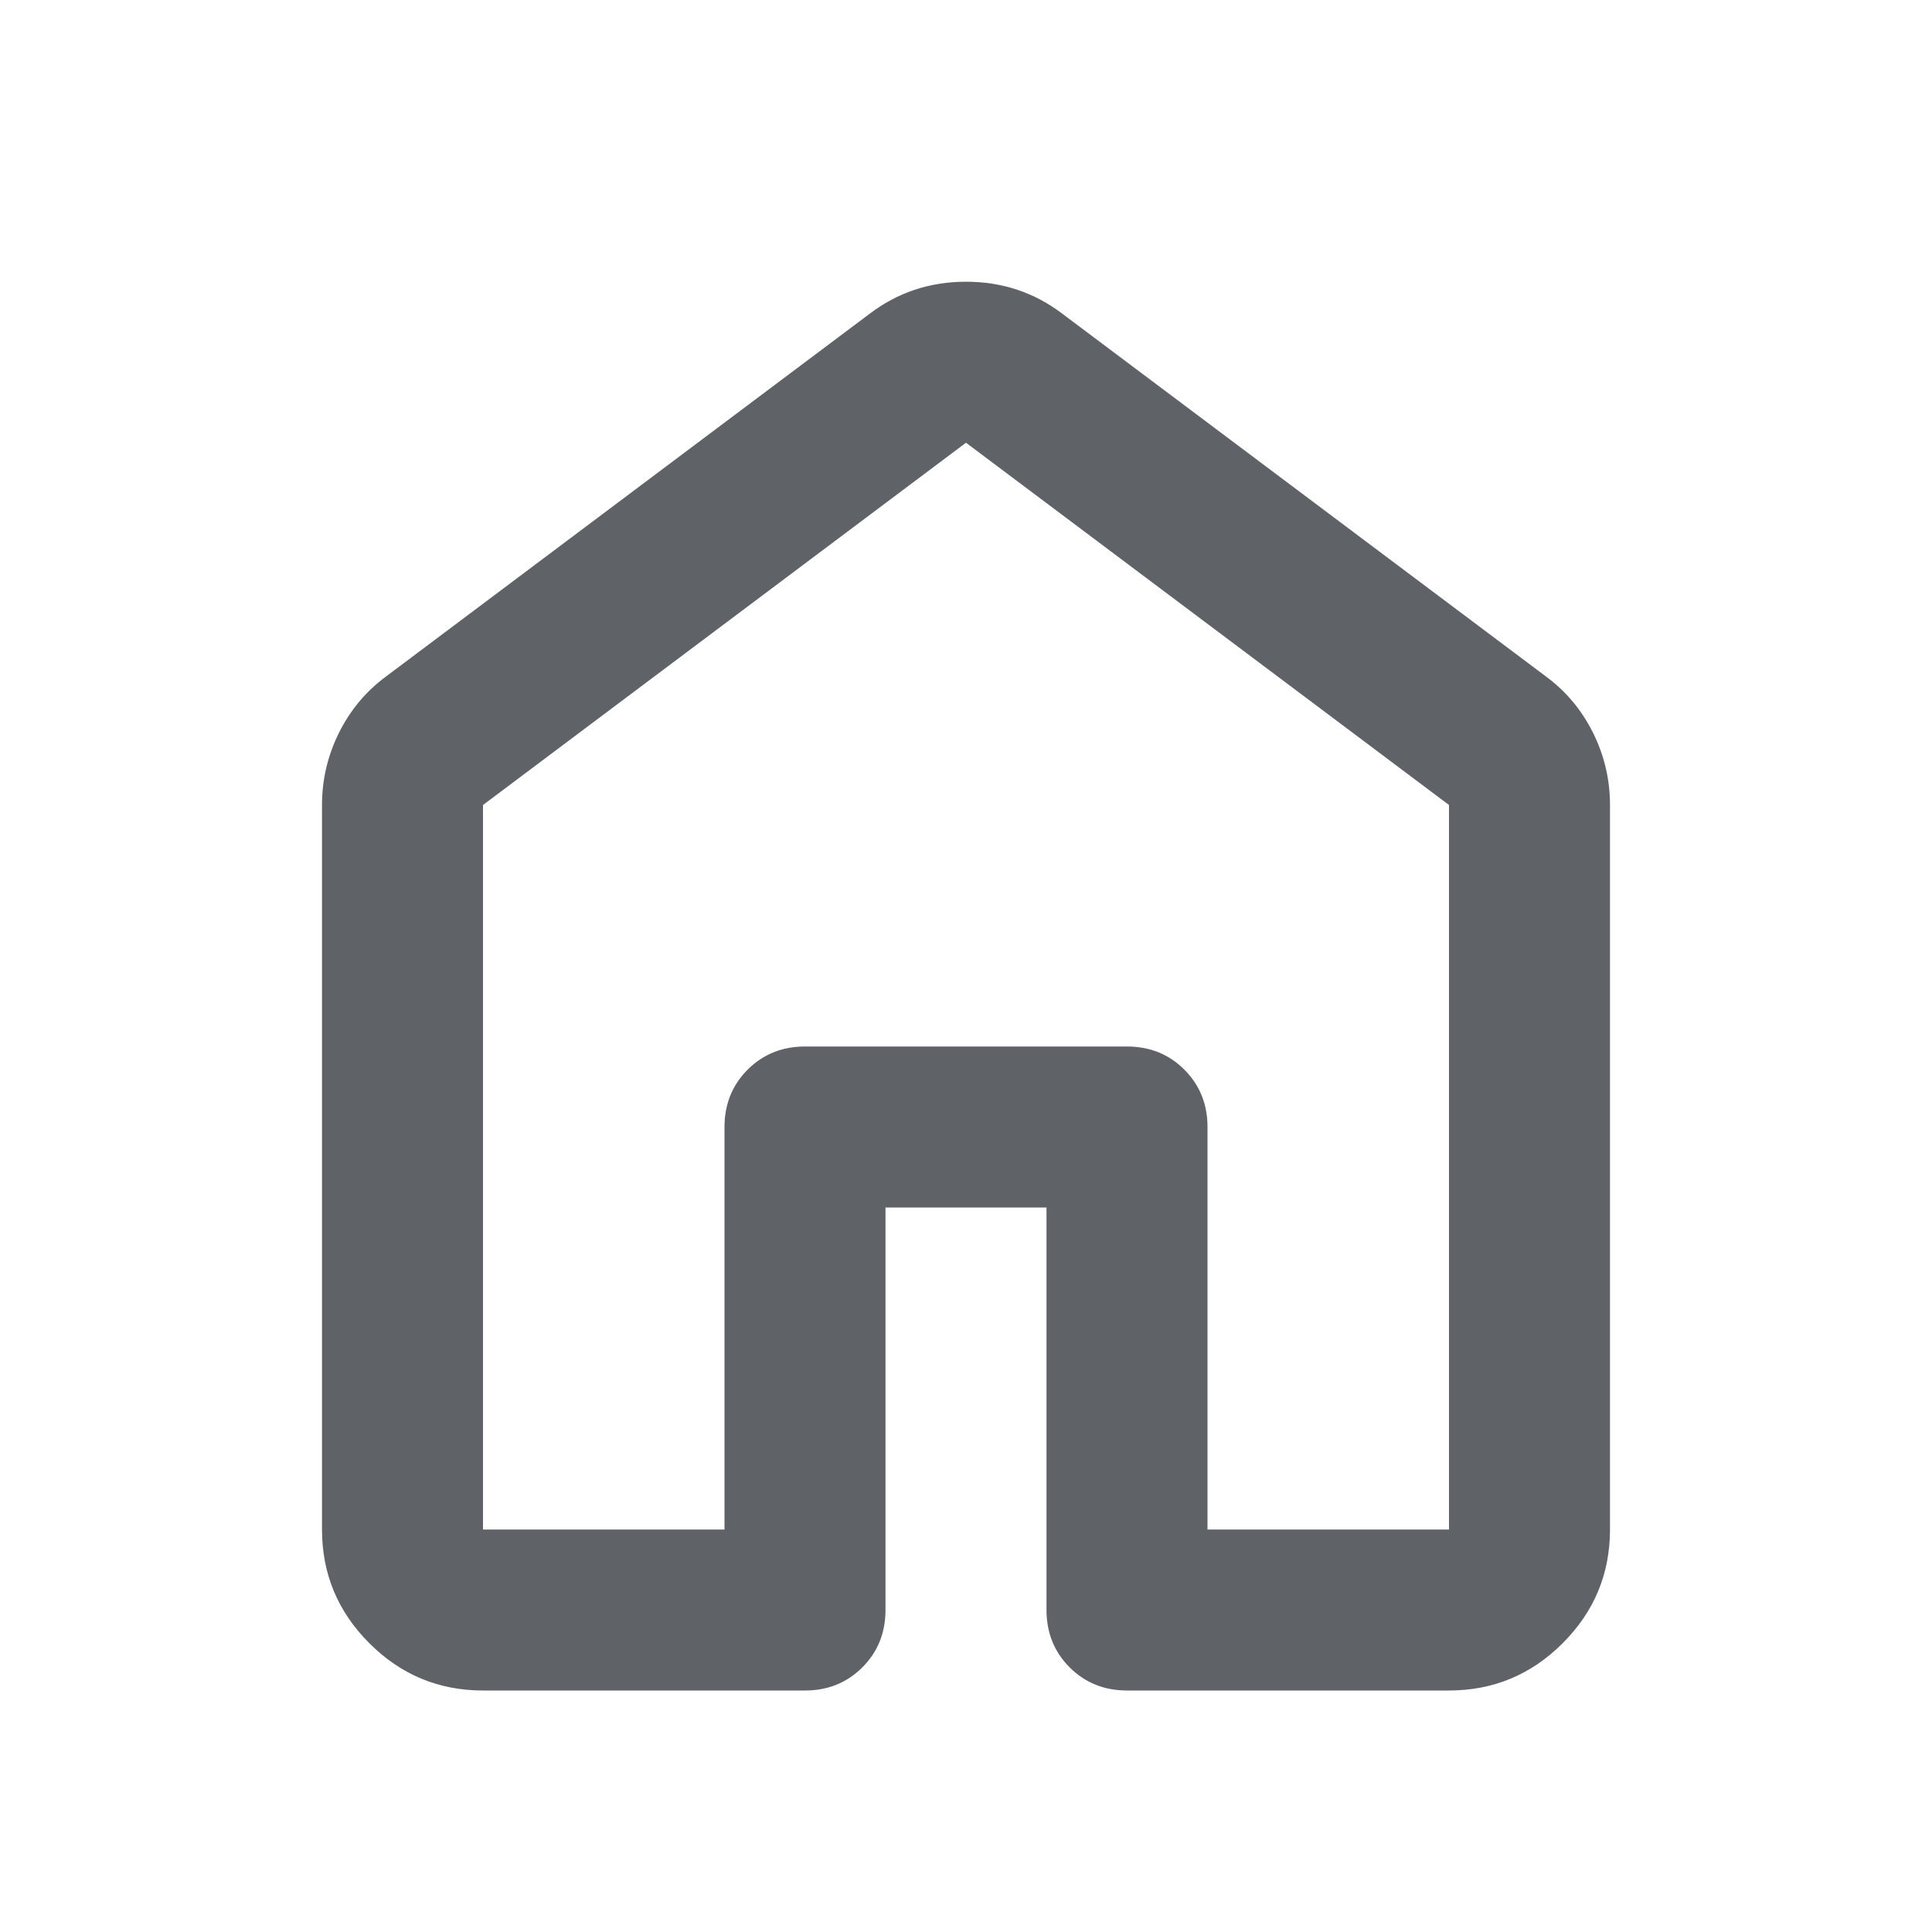
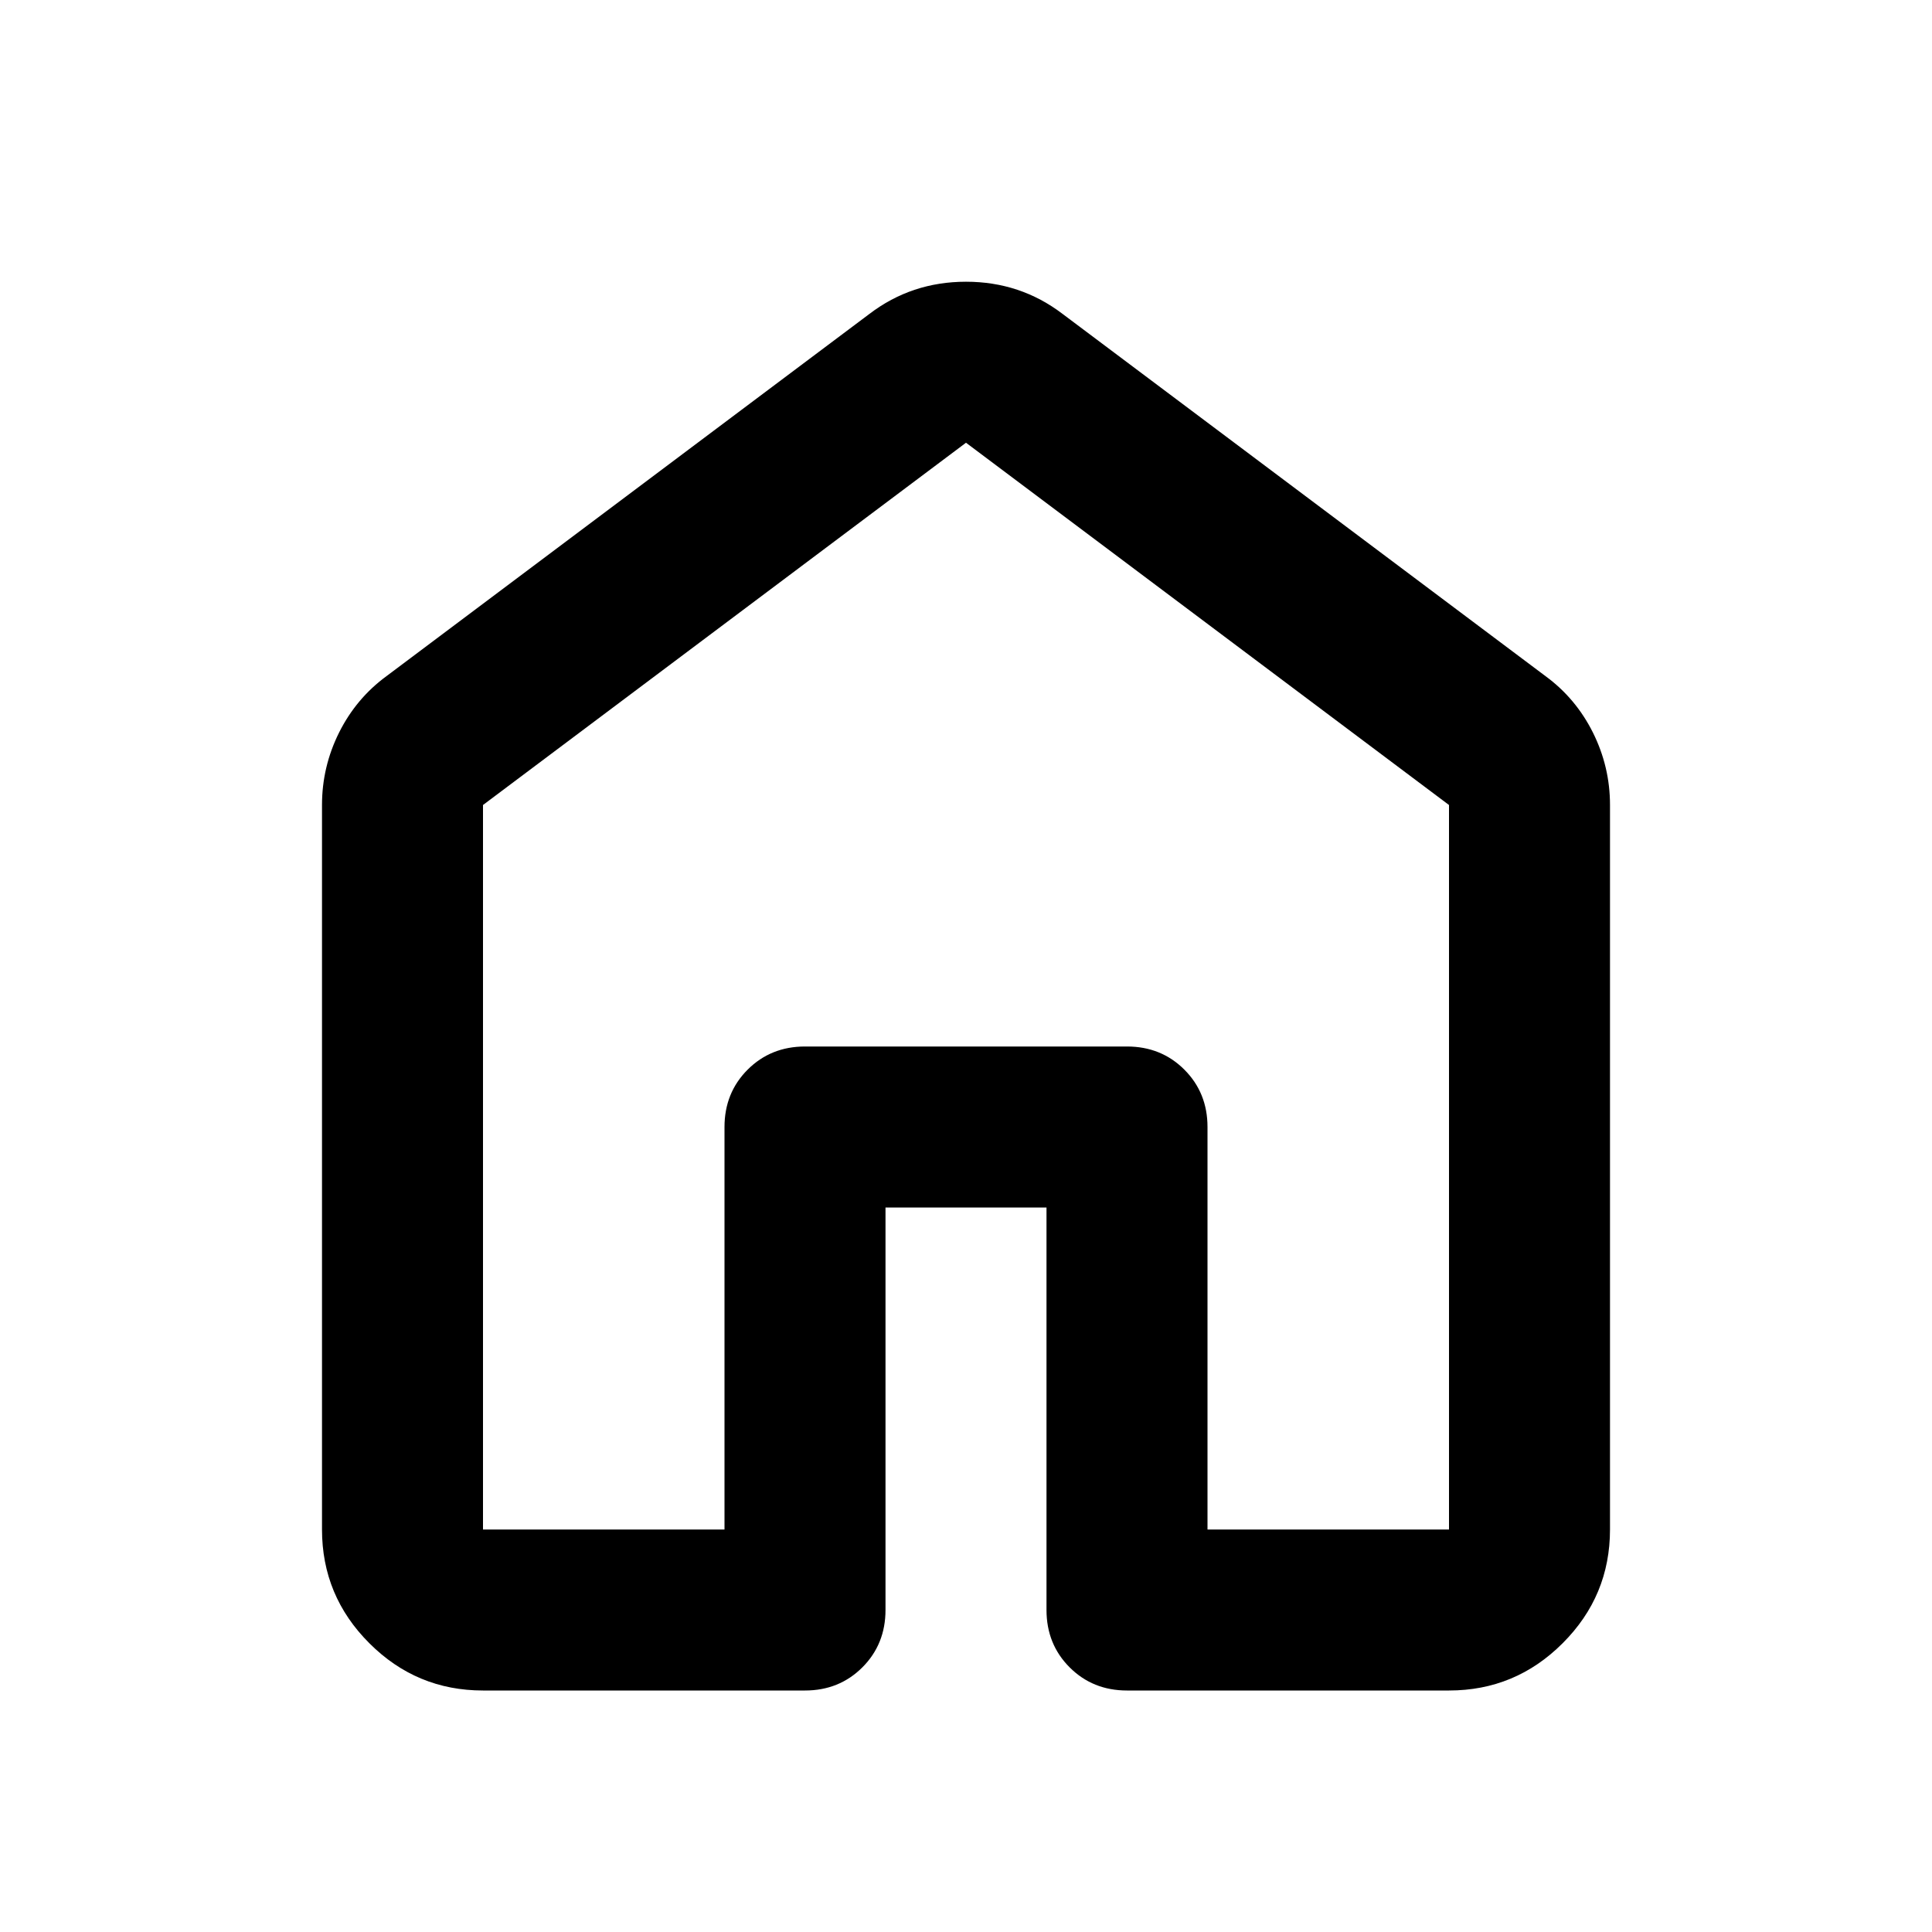
<svg xmlns="http://www.w3.org/2000/svg" width="45" height="45" viewBox="0 0 45 45" fill="none">
  <mask id="mask0_29_107" style="mask-type:alpha" maskUnits="userSpaceOnUse" x="0" y="0" width="45" height="45">
-     <rect width="45" height="45" fill="#D9D9D9" />
+     <rect width="45" height="45" fill="#000" />
  </mask>
  <g mask="url(#mask0_29_107)">
-     <path d="M11.25 35.625H16.875V26.25C16.875 25.719 17.055 25.273 17.414 24.914C17.773 24.555 18.219 24.375 18.75 24.375H26.25C26.781 24.375 27.227 24.555 27.586 24.914C27.945 25.273 28.125 25.719 28.125 26.25V35.625H33.75V18.75L22.5 10.312L11.25 18.75V35.625ZM7.5 35.625V18.75C7.5 18.156 7.633 17.594 7.898 17.062C8.164 16.531 8.531 16.094 9 15.75L20.25 7.312C20.906 6.812 21.656 6.562 22.5 6.562C23.344 6.562 24.094 6.812 24.75 7.312L36 15.75C36.469 16.094 36.836 16.531 37.102 17.062C37.367 17.594 37.5 18.156 37.5 18.75V35.625C37.5 36.656 37.133 37.539 36.398 38.273C35.664 39.008 34.781 39.375 33.75 39.375H26.25C25.719 39.375 25.273 39.195 24.914 38.836C24.555 38.477 24.375 38.031 24.375 37.5V28.125H20.625V37.5C20.625 38.031 20.445 38.477 20.086 38.836C19.727 39.195 19.281 39.375 18.75 39.375H11.25C10.219 39.375 9.336 39.008 8.602 38.273C7.867 37.539 7.5 36.656 7.5 35.625Z" fill="#5F6368" />
+     <path d="M11.25 35.625H16.875V26.25C16.875 25.719 17.055 25.273 17.414 24.914C17.773 24.555 18.219 24.375 18.75 24.375H26.25C26.781 24.375 27.227 24.555 27.586 24.914C27.945 25.273 28.125 25.719 28.125 26.25V35.625H33.75V18.75L22.5 10.312L11.25 18.75V35.625ZM7.5 35.625V18.75C7.5 18.156 7.633 17.594 7.898 17.062C8.164 16.531 8.531 16.094 9 15.75L20.25 7.312C20.906 6.812 21.656 6.562 22.5 6.562C23.344 6.562 24.094 6.812 24.75 7.312L36 15.75C36.469 16.094 36.836 16.531 37.102 17.062C37.367 17.594 37.5 18.156 37.5 18.75V35.625C37.5 36.656 37.133 37.539 36.398 38.273C35.664 39.008 34.781 39.375 33.75 39.375H26.25C25.719 39.375 25.273 39.195 24.914 38.836C24.555 38.477 24.375 38.031 24.375 37.5V28.125H20.625V37.5C20.625 38.031 20.445 38.477 20.086 38.836C19.727 39.195 19.281 39.375 18.75 39.375H11.25C10.219 39.375 9.336 39.008 8.602 38.273C7.867 37.539 7.5 36.656 7.5 35.625Z" fill="#000" />
  </g>
</svg>
